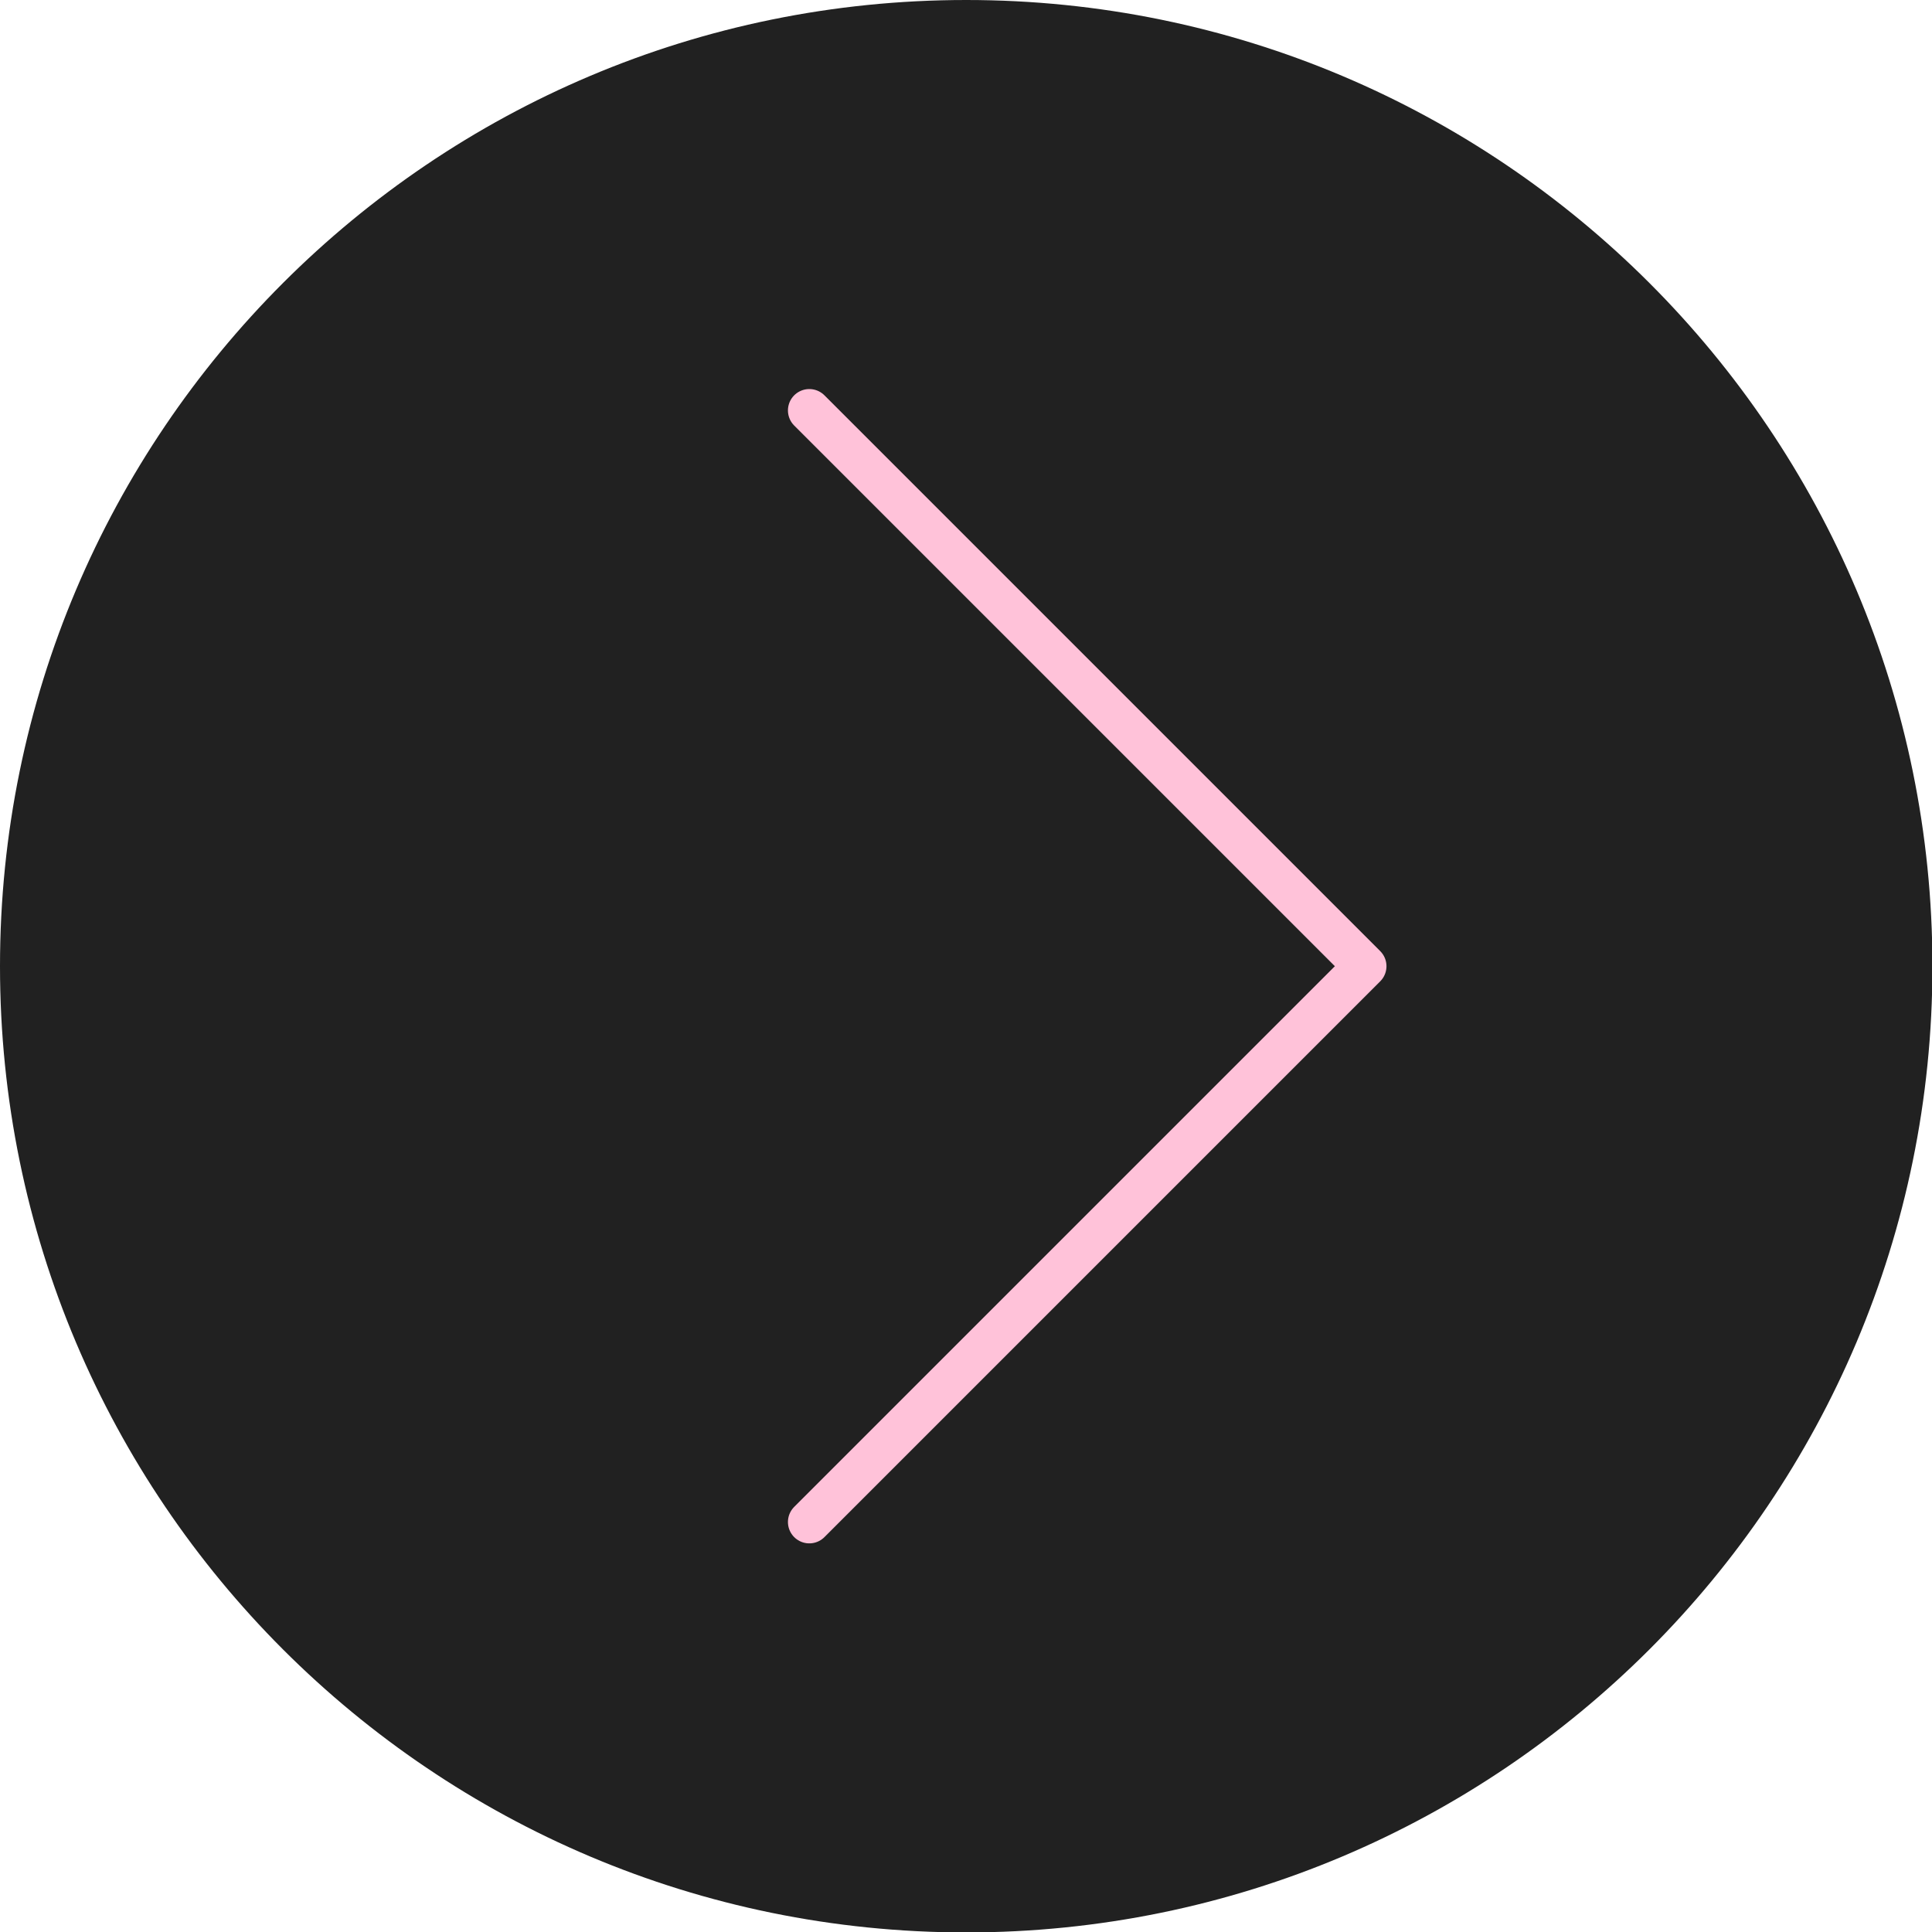
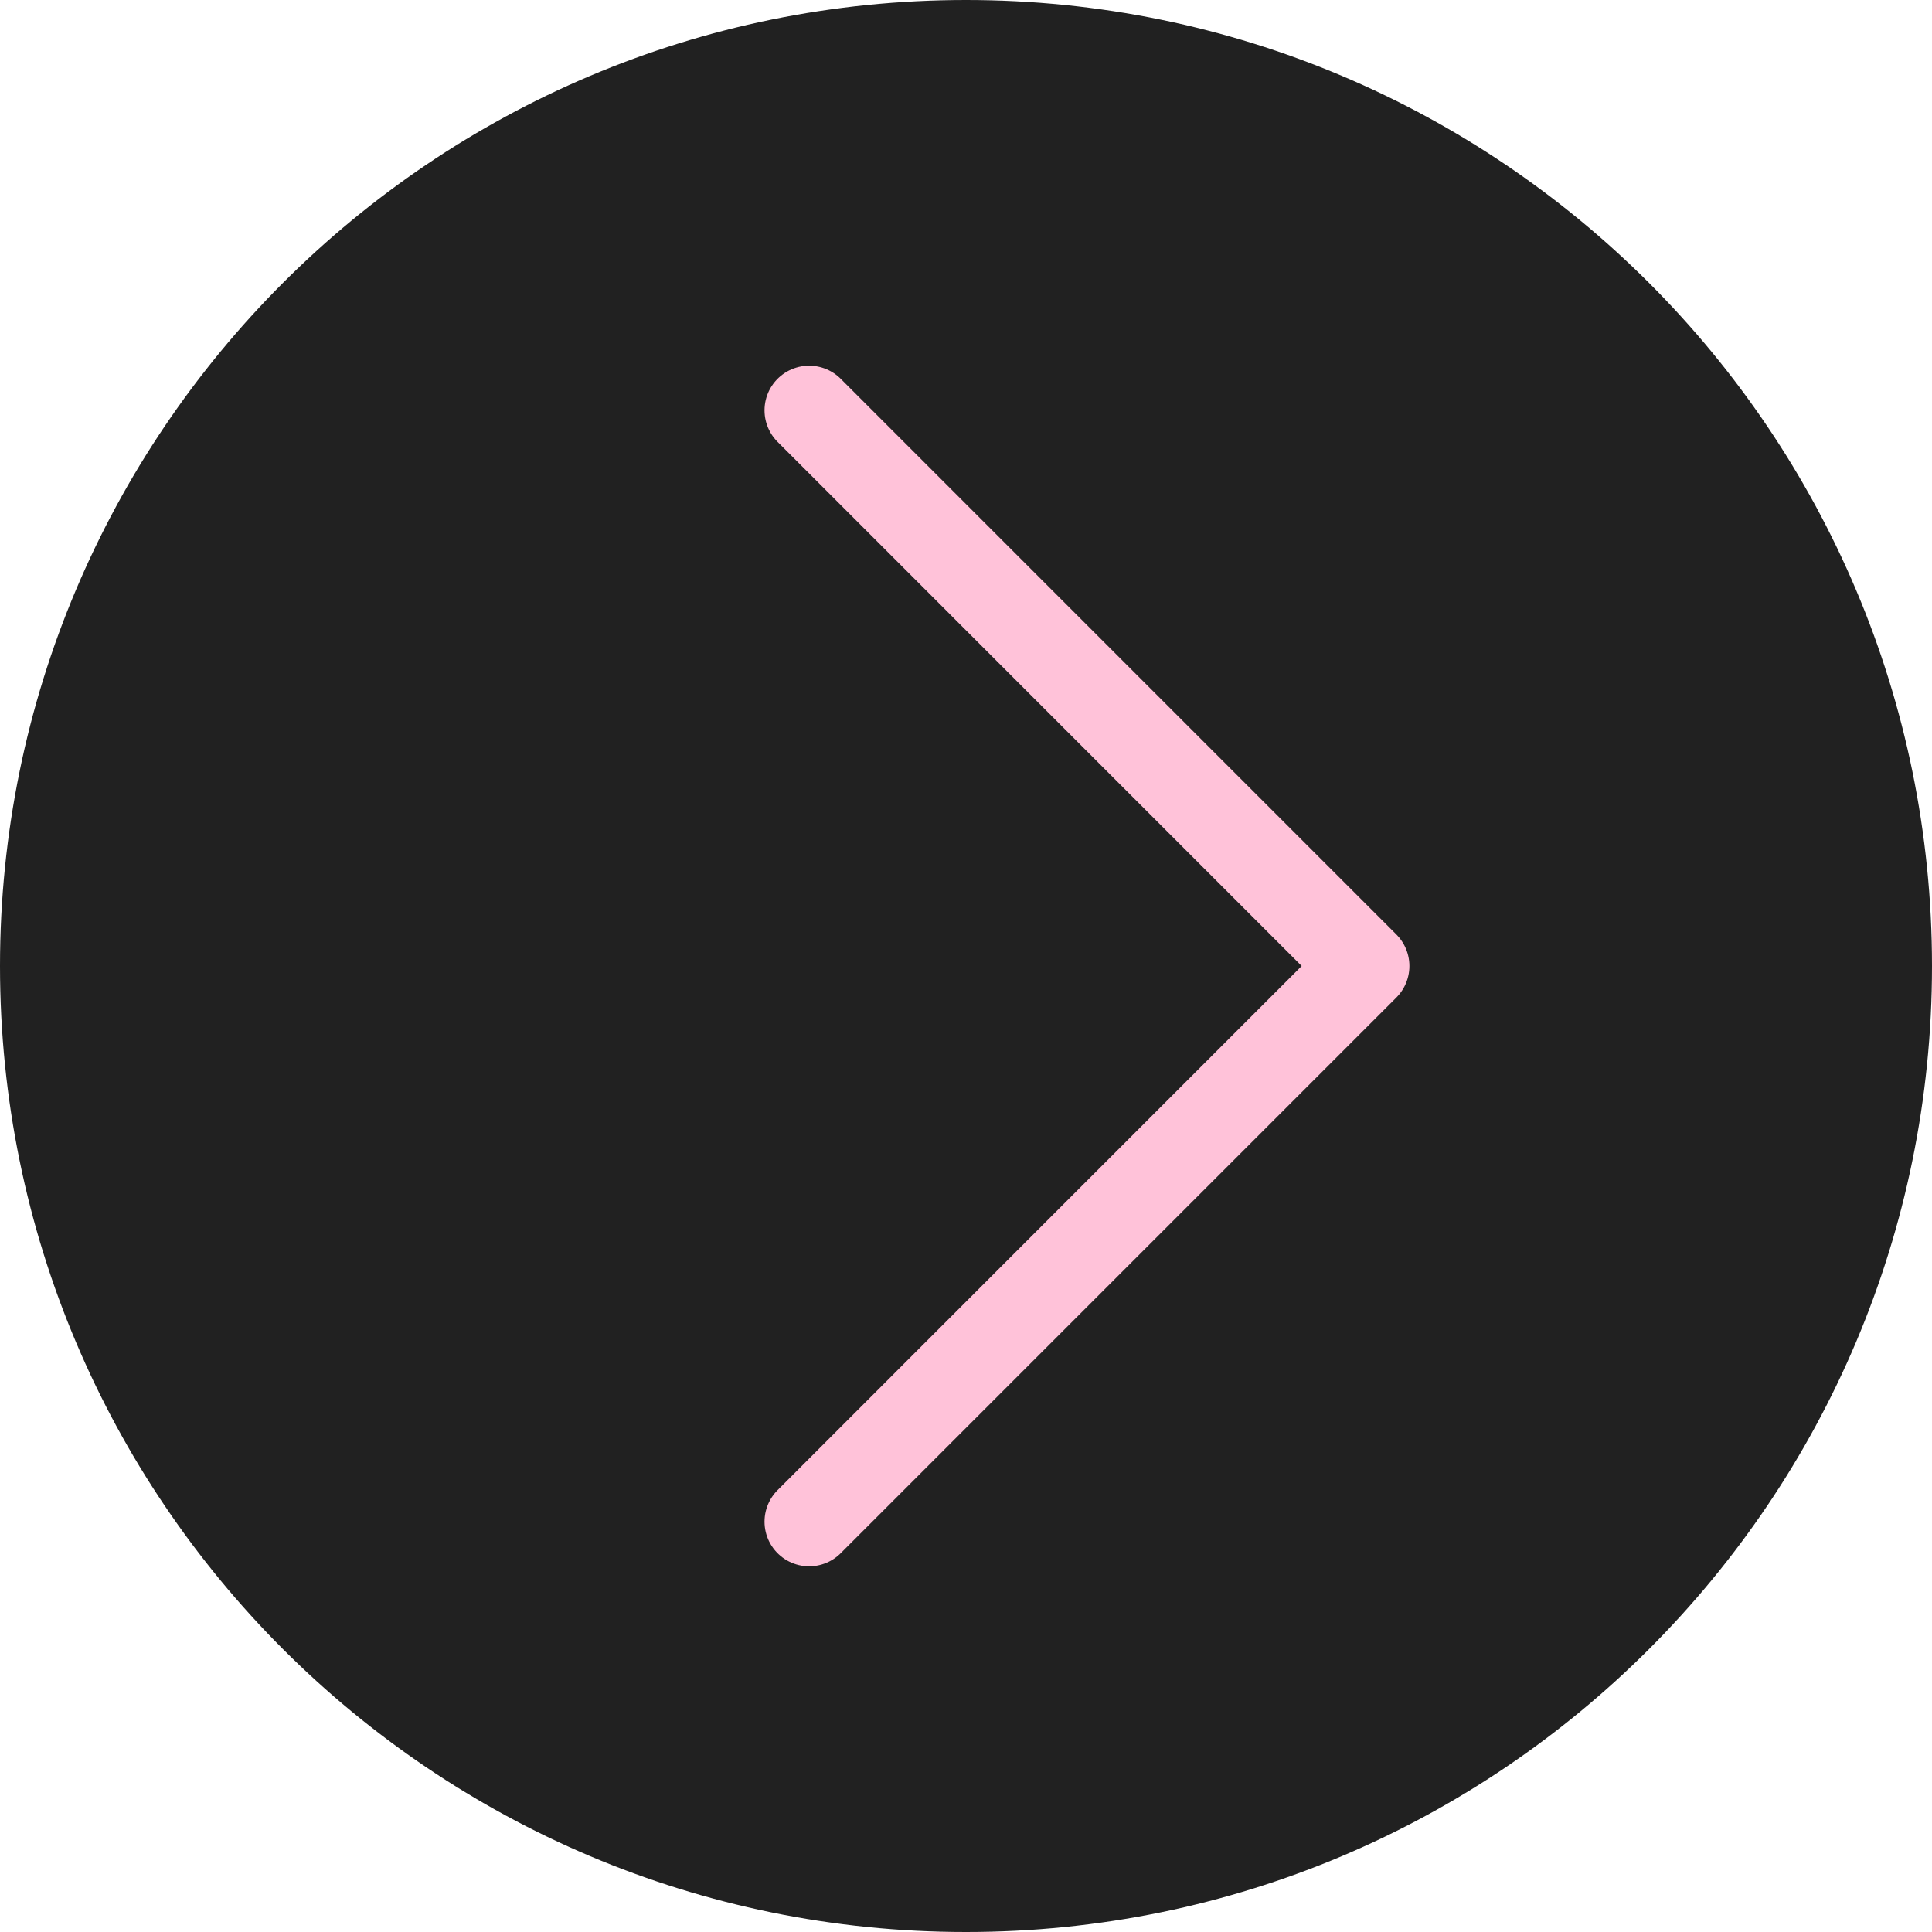
- <svg xmlns="http://www.w3.org/2000/svg" id="_レイヤー_2" data-name="レイヤー 2" viewBox="0 0 45.19 45.19">
+ <svg xmlns="http://www.w3.org/2000/svg" id="_レイヤー_2" data-name="レイヤー 2" viewBox="0 0 649.48 649.48">
  <defs>
    <style>
      .cls-1 {
+         fill: #212121;
+         stroke-width: 0px;
+       }
+ 
+       .cls-2 {
        fill: none;
        stroke: #ffc2d9;
        stroke-linecap: round;
        stroke-linejoin: round;
-       }
- 
-       .cls-2 {
-         fill: #212121;
-         stroke-width: 0px;
+         stroke-width: 30px;
      }
    </style>
  </defs>
-   <g id="contact_pc">
+   <g id="contact2_sp">
    <g>
-       <circle class="cls-2" cx="22.6" cy="22.6" r="22.6" />
-       <polyline class="cls-1" points="18.93 35.6 31.93 22.6 18.93 9.6" />
+       <circle class="cls-1" cx="324.74" cy="324.74" r="324.74" />
+       <polyline class="cls-2" points="272.01 511.54 458.8 324.74 272.01 137.94" />
    </g>
  </g>
</svg>
